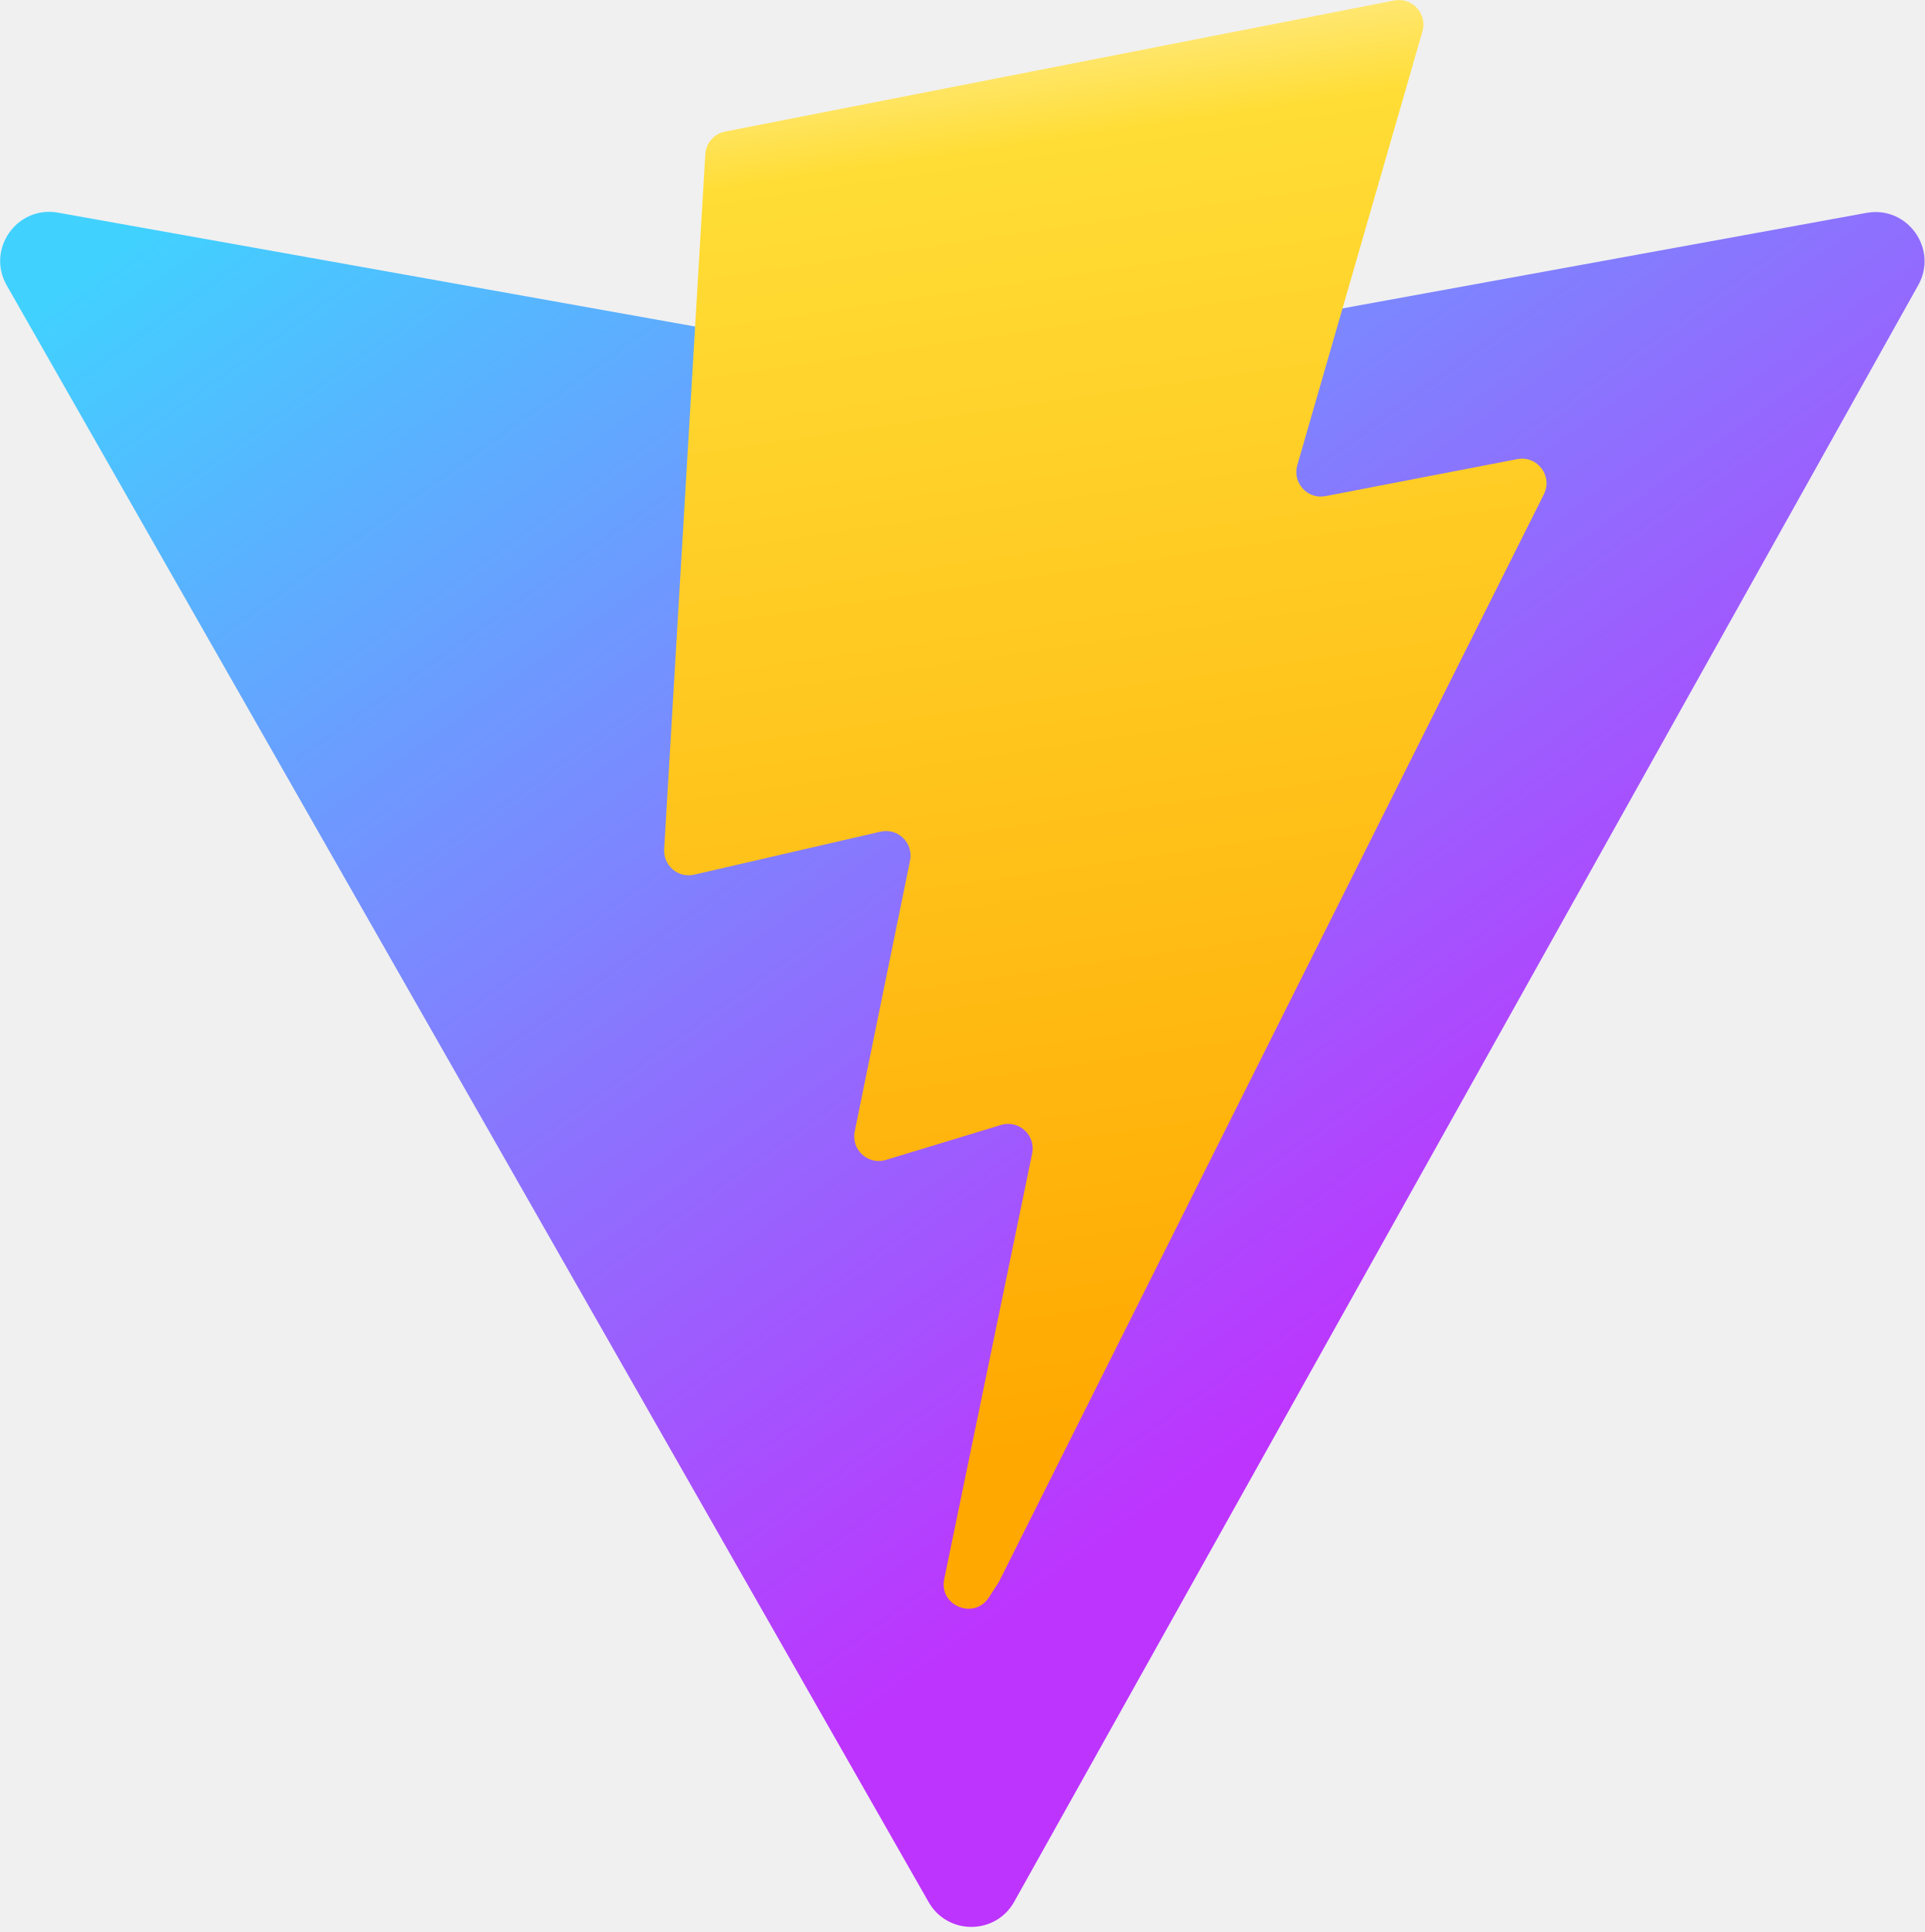
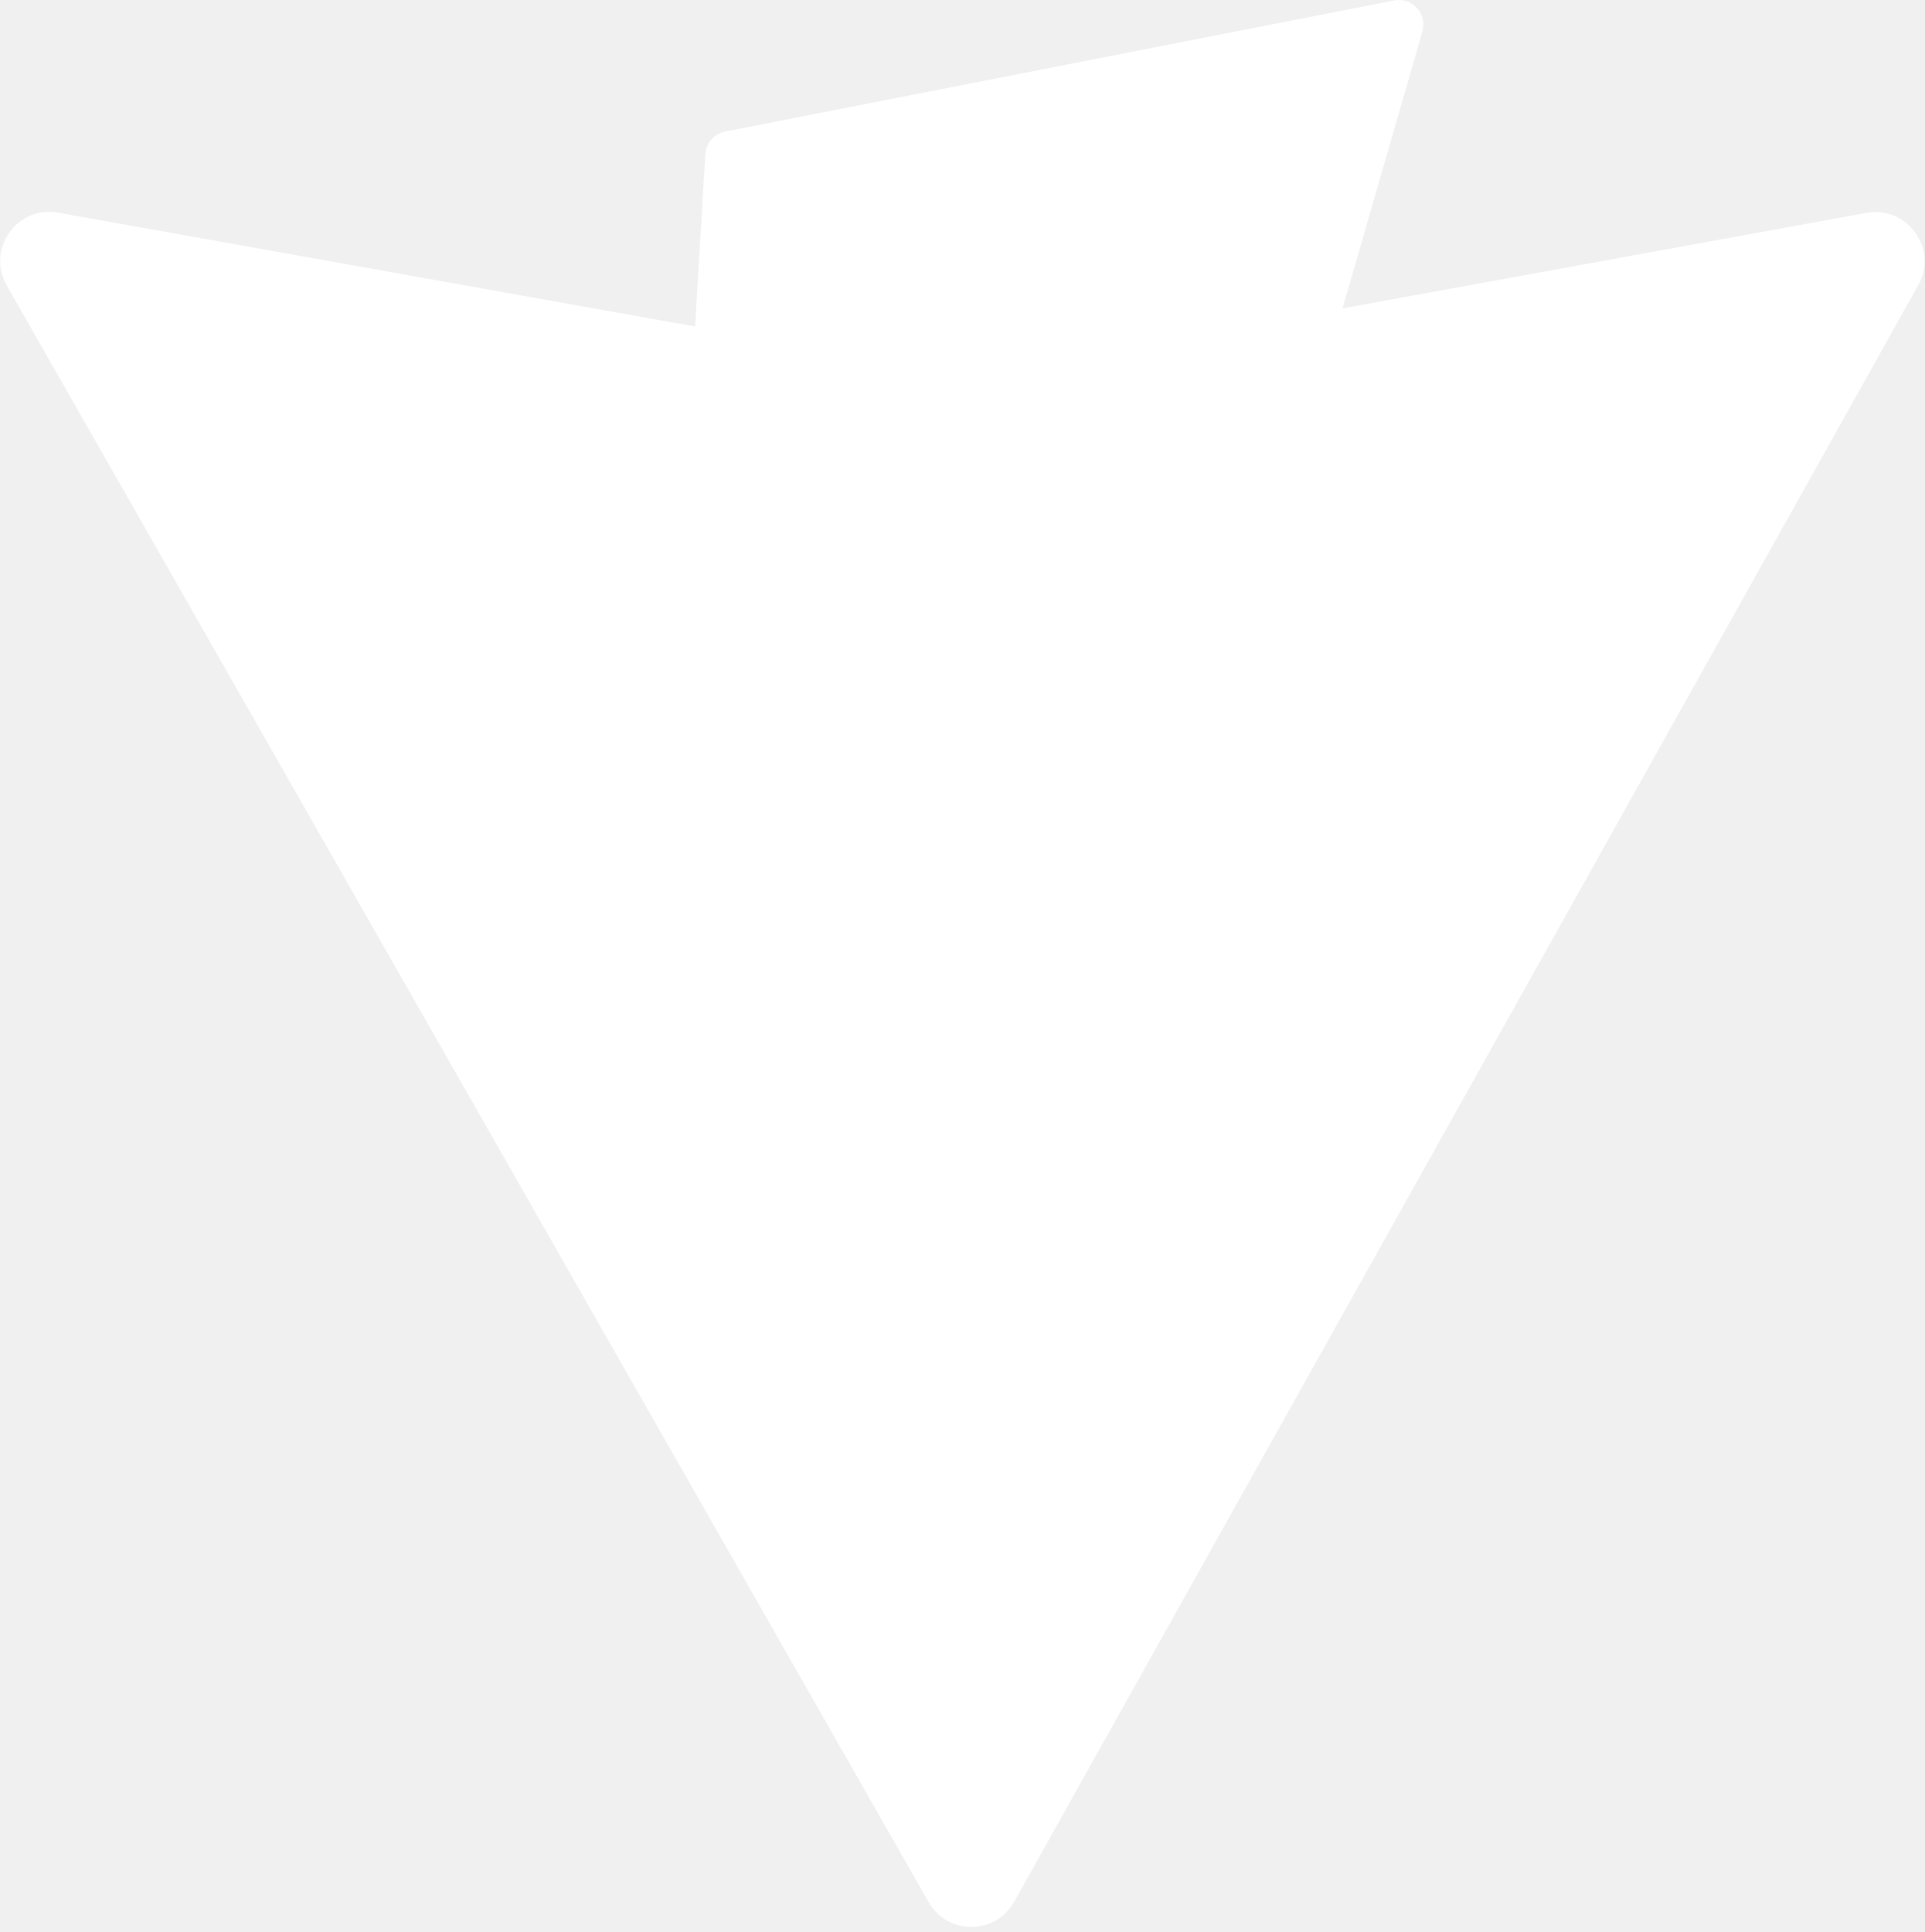
- <svg xmlns="http://www.w3.org/2000/svg" aria-hidden="true" role="img" class="iconify iconify--logos" width="31.88" height="32" preserveAspectRatio="xMidYMid meet" viewBox="0 0 256 257">
-   <defs>
-     <linearGradient id="IconifyId1813088fe1fbc01fb466" x1="-.828%" x2="57.636%" y1="7.652%" y2="78.411%">
-       <stop offset="0%" stop-color="#41D1FF" />
-       <stop offset="100%" stop-color="#BD34FE" />
-     </linearGradient>
-     <linearGradient id="IconifyId1813088fe1fbc01fb467" x1="43.376%" x2="50.316%" y1="2.242%" y2="89.03%">
-       <stop offset="0%" stop-color="#FFEA83" />
-       <stop offset="8.333%" stop-color="#FFDD35" />
-       <stop offset="100%" stop-color="#FFA800" />
-     </linearGradient>
-   </defs>
-   <path fill="url(#IconifyId1813088fe1fbc01fb466)" d="M255.153 37.938L134.897 252.976c-2.483 4.44-8.862 4.466-11.382.048L.875 37.958c-2.746-4.814 1.371-10.646 6.827-9.67l120.385 21.517a6.537 6.537 0 0 0 2.322-.004l117.867-21.483c5.438-.991 9.574 4.796 6.877 9.62Z" />
-   <path fill="url(#IconifyId1813088fe1fbc01fb467)" d="M185.432.063L96.44 17.501a3.268 3.268 0 0 0-2.634 3.014l-5.474 92.456a3.268 3.268 0 0 0 3.997 3.378l24.777-5.718c2.318-.535 4.413 1.507 3.936 3.838l-7.361 36.047c-.495 2.426 1.782 4.5 4.151 3.78l15.304-4.649c2.372-.72 4.652 1.36 4.15 3.788l-11.698 56.621c-.732 3.542 3.979 5.473 5.943 2.437l1.313-2.028l72.516-144.72c1.215-2.423-.88-5.186-3.54-4.672l-25.505 4.922c-2.396.462-4.435-1.77-3.759-4.114l16.646-57.705c.677-2.35-1.37-4.583-3.769-4.113Z" />
+ <svg xmlns="http://www.w3.org/2000/svg" aria-hidden="true" role="img" width="31.88" height="32" preserveAspectRatio="xMidYMid meet" viewBox="0 0 256 257">
+   <path fill="#FFFFFF" d="M255.153 37.938L134.897 252.976c-2.483 4.44-8.862 4.466-11.382.048L.875 37.958c-2.746-4.814 1.371-10.646 6.827-9.67l120.385 21.517a6.537 6.537 0 0 0 2.322-.004l117.867-21.483c5.438-.991 9.574 4.796 6.877 9.62Z" />
+   <path fill="#FFFFFF" d="M185.432.063L96.44 17.501a3.268 3.268 0 0 0-2.634 3.014l-5.474 92.456a3.268 3.268 0 0 0 3.997 3.378l24.777-5.718c2.318-.535 4.413 1.507 3.936 3.838l-7.361 36.047c-.495 2.426 1.782 4.5 4.151 3.78l15.304-4.649c2.372-.72 4.652 1.36 4.15 3.788l-11.698 56.621c-.732 3.542 3.979 5.473 5.943 2.437l1.313-2.028l72.516-144.72c1.215-2.423-.88-5.186-3.54-4.672l-25.505 4.922c-2.396.462-4.435-1.77-3.759-4.114l16.646-57.705c.677-2.35-1.37-4.583-3.769-4.113Z" />
</svg>
